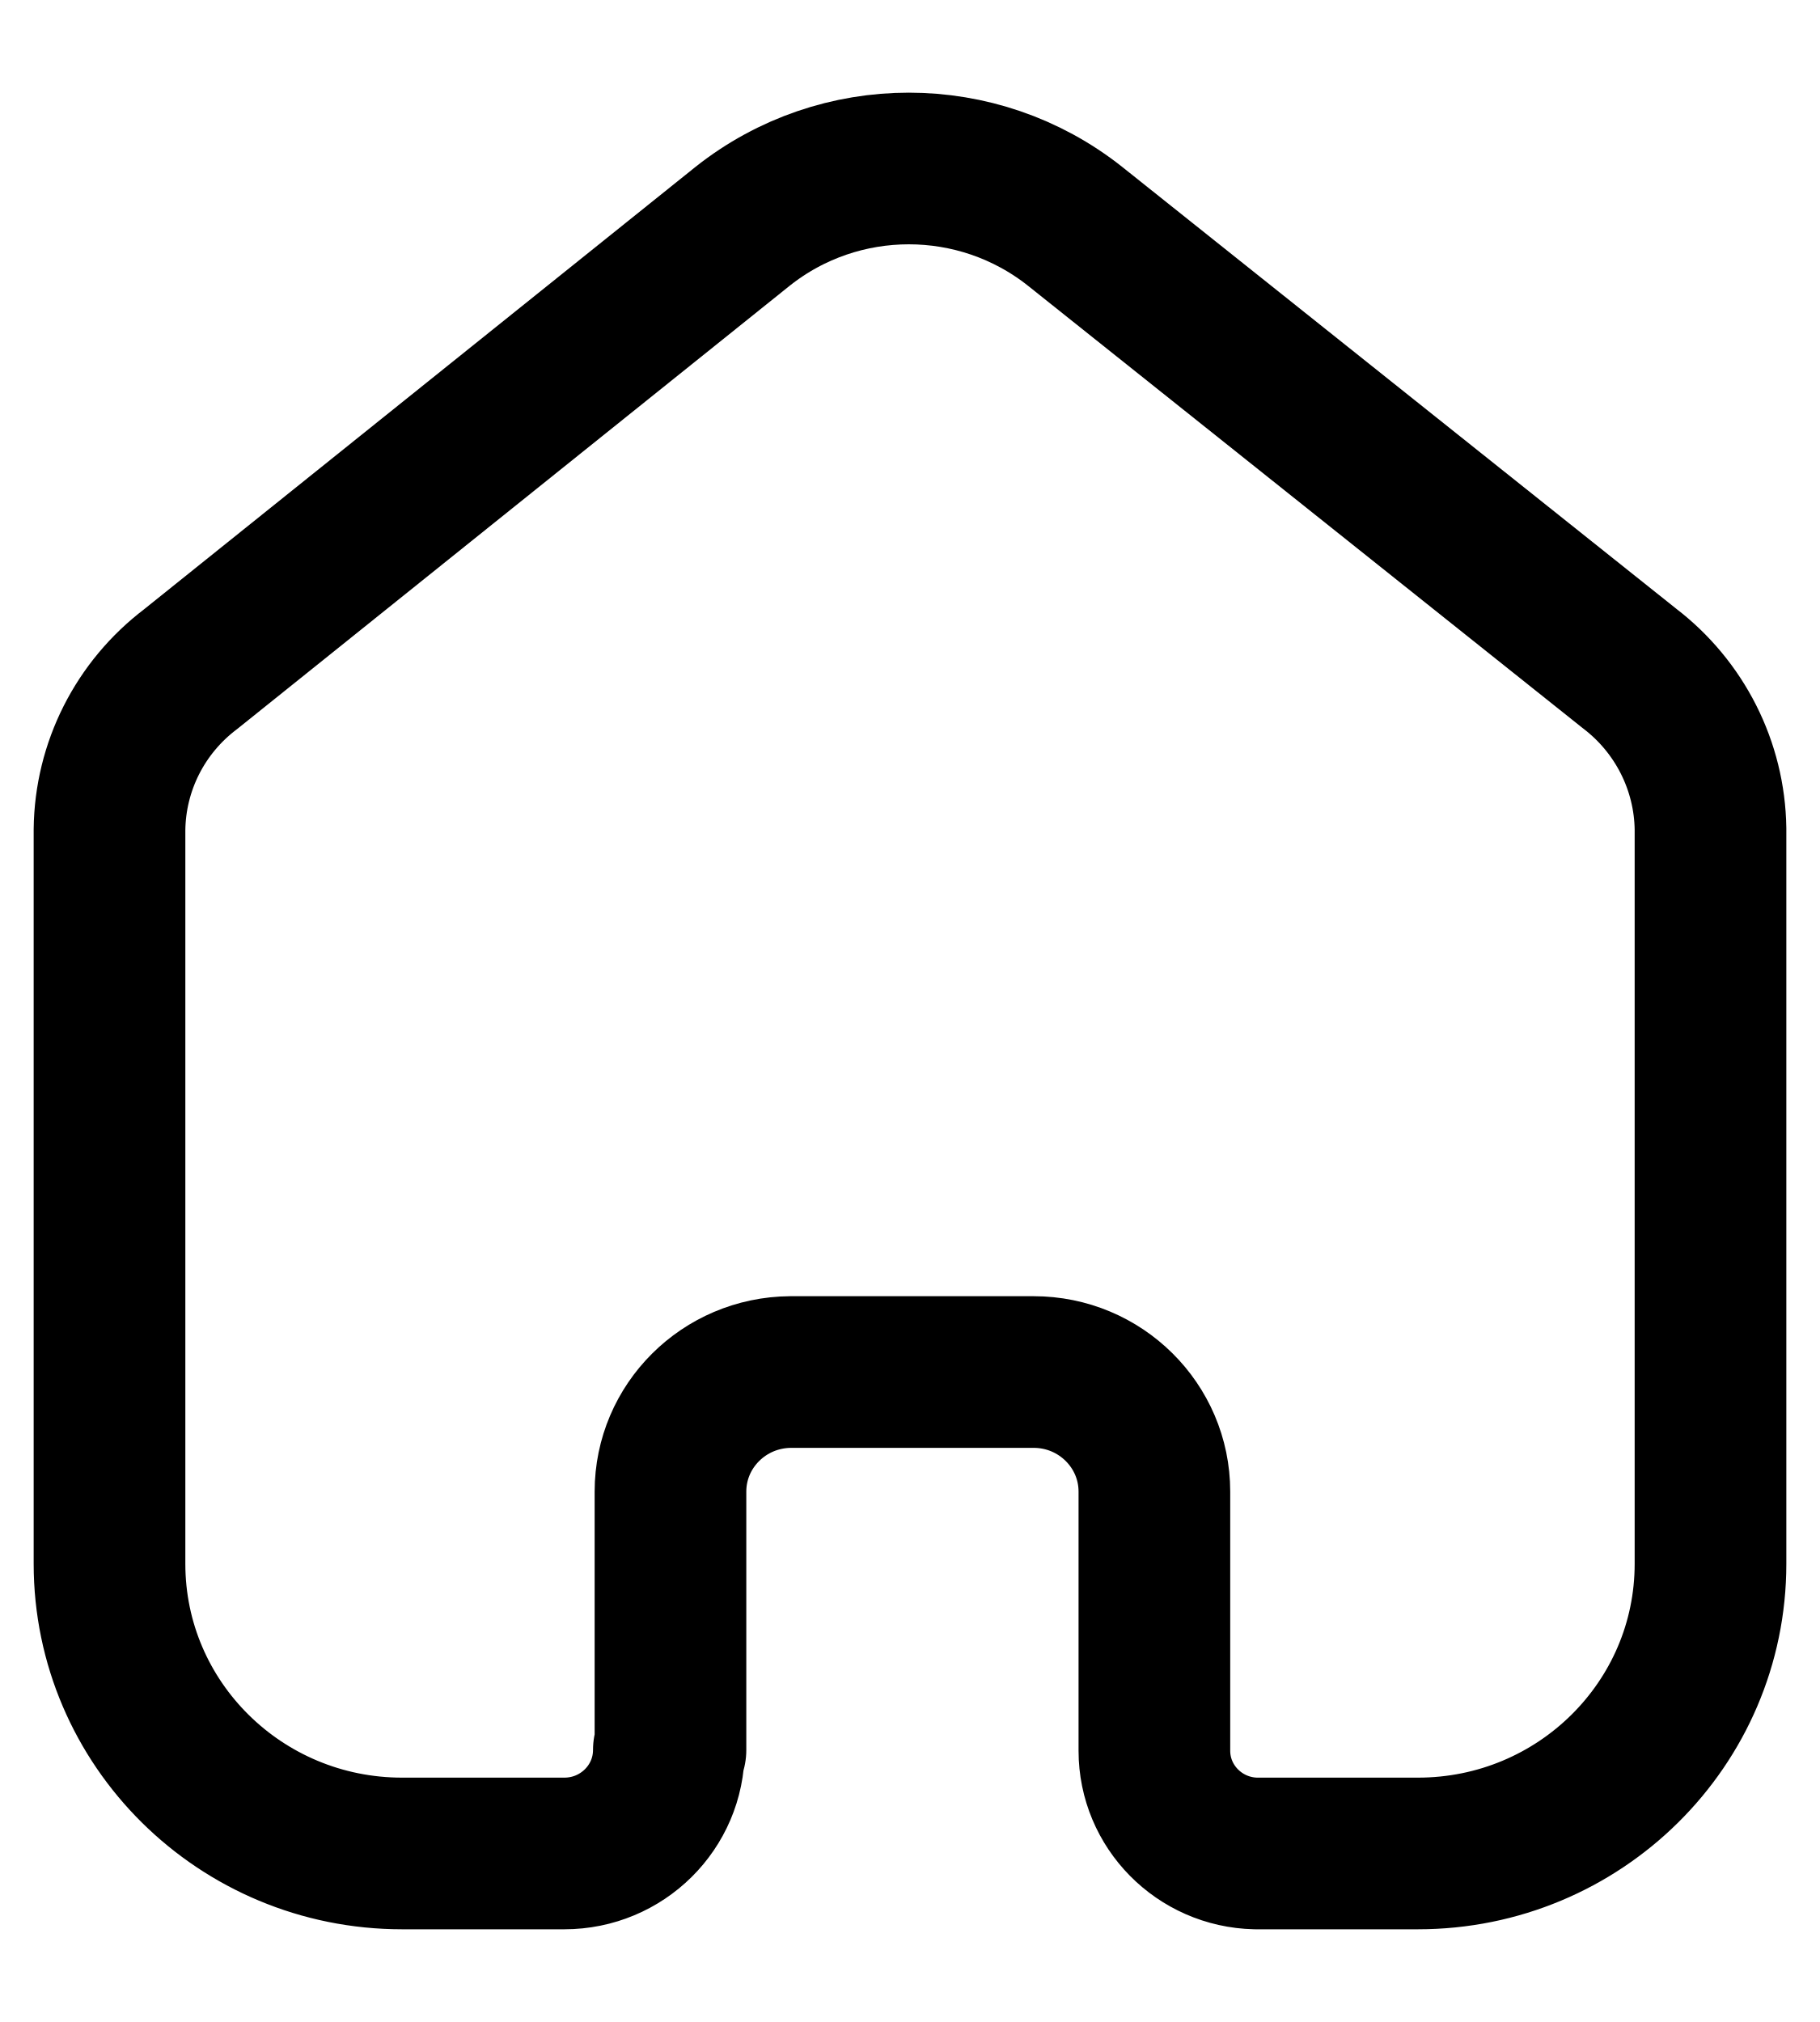
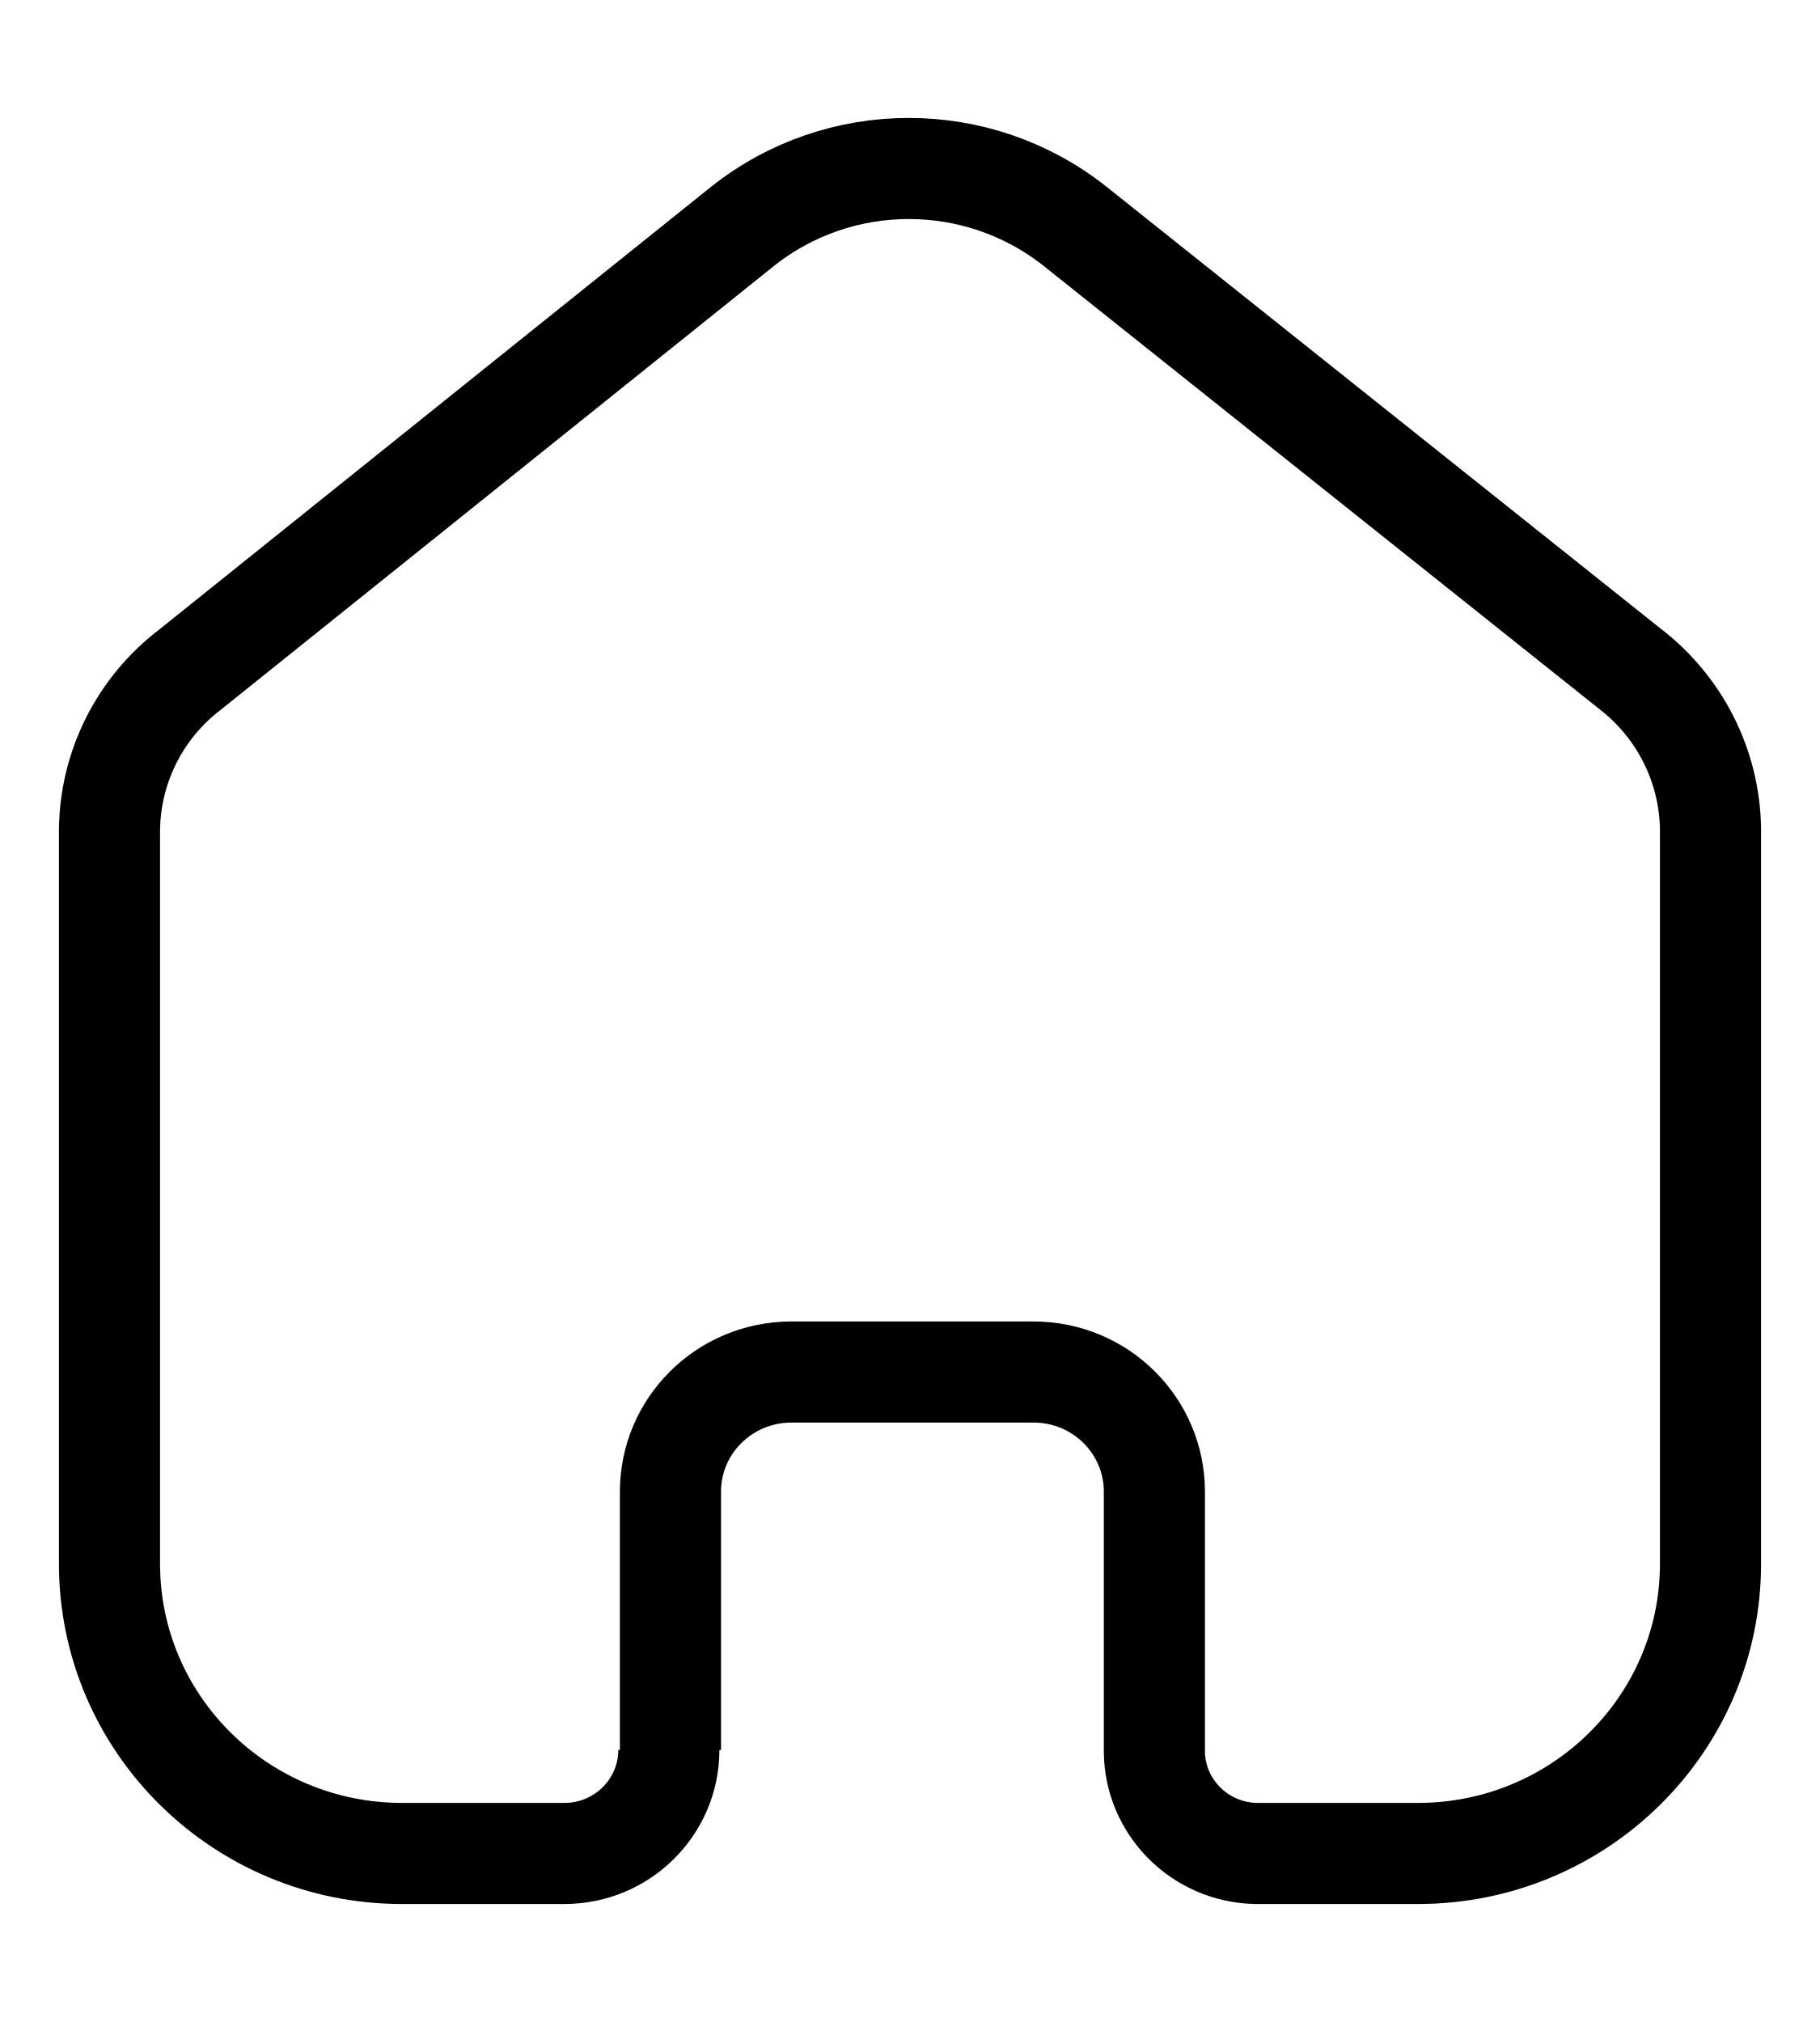
<svg xmlns="http://www.w3.org/2000/svg" width="18" height="20" viewBox="0 0 18 20" fill="none">
-   <path d="M6.631 17.309V14.754C6.631 14.104 7.161 13.576 7.818 13.571H10.223C10.882 13.571 11.417 14.101 11.417 14.754V14.754V17.317C11.417 17.869 11.862 18.32 12.419 18.333H14.023C15.621 18.333 16.917 17.051 16.917 15.468V15.468V8.198C16.908 7.576 16.613 6.991 16.115 6.611L10.632 2.238C9.671 1.476 8.305 1.476 7.345 2.238L1.885 6.619C1.385 6.998 1.09 7.583 1.083 8.206V15.468C1.083 17.051 2.379 18.333 3.977 18.333H5.581C6.152 18.333 6.615 17.875 6.615 17.309V17.309" stroke="currentColor" stroke-width="1.5" stroke-linecap="round" stroke-linejoin="round" />
+   <path d="M6.631 17.309V14.754C6.631 14.104 7.161 13.576 7.818 13.571H10.223C10.882 13.571 11.417 14.101 11.417 14.754V14.754V17.317C11.417 17.869 11.862 18.32 12.419 18.333H14.023C15.621 18.333 16.917 17.051 16.917 15.468V15.468V8.198C16.908 7.576 16.613 6.991 16.115 6.611L10.632 2.238C9.671 1.476 8.305 1.476 7.345 2.238L1.885 6.619C1.385 6.998 1.09 7.583 1.083 8.206V15.468C1.083 17.051 2.379 18.333 3.977 18.333H5.581C6.152 18.333 6.615 17.875 6.615 17.309V17.309" stroke="currentColor" strokeWidth="1.5" strokeLinecap="round" strokeLinejoin="round" />
</svg>
